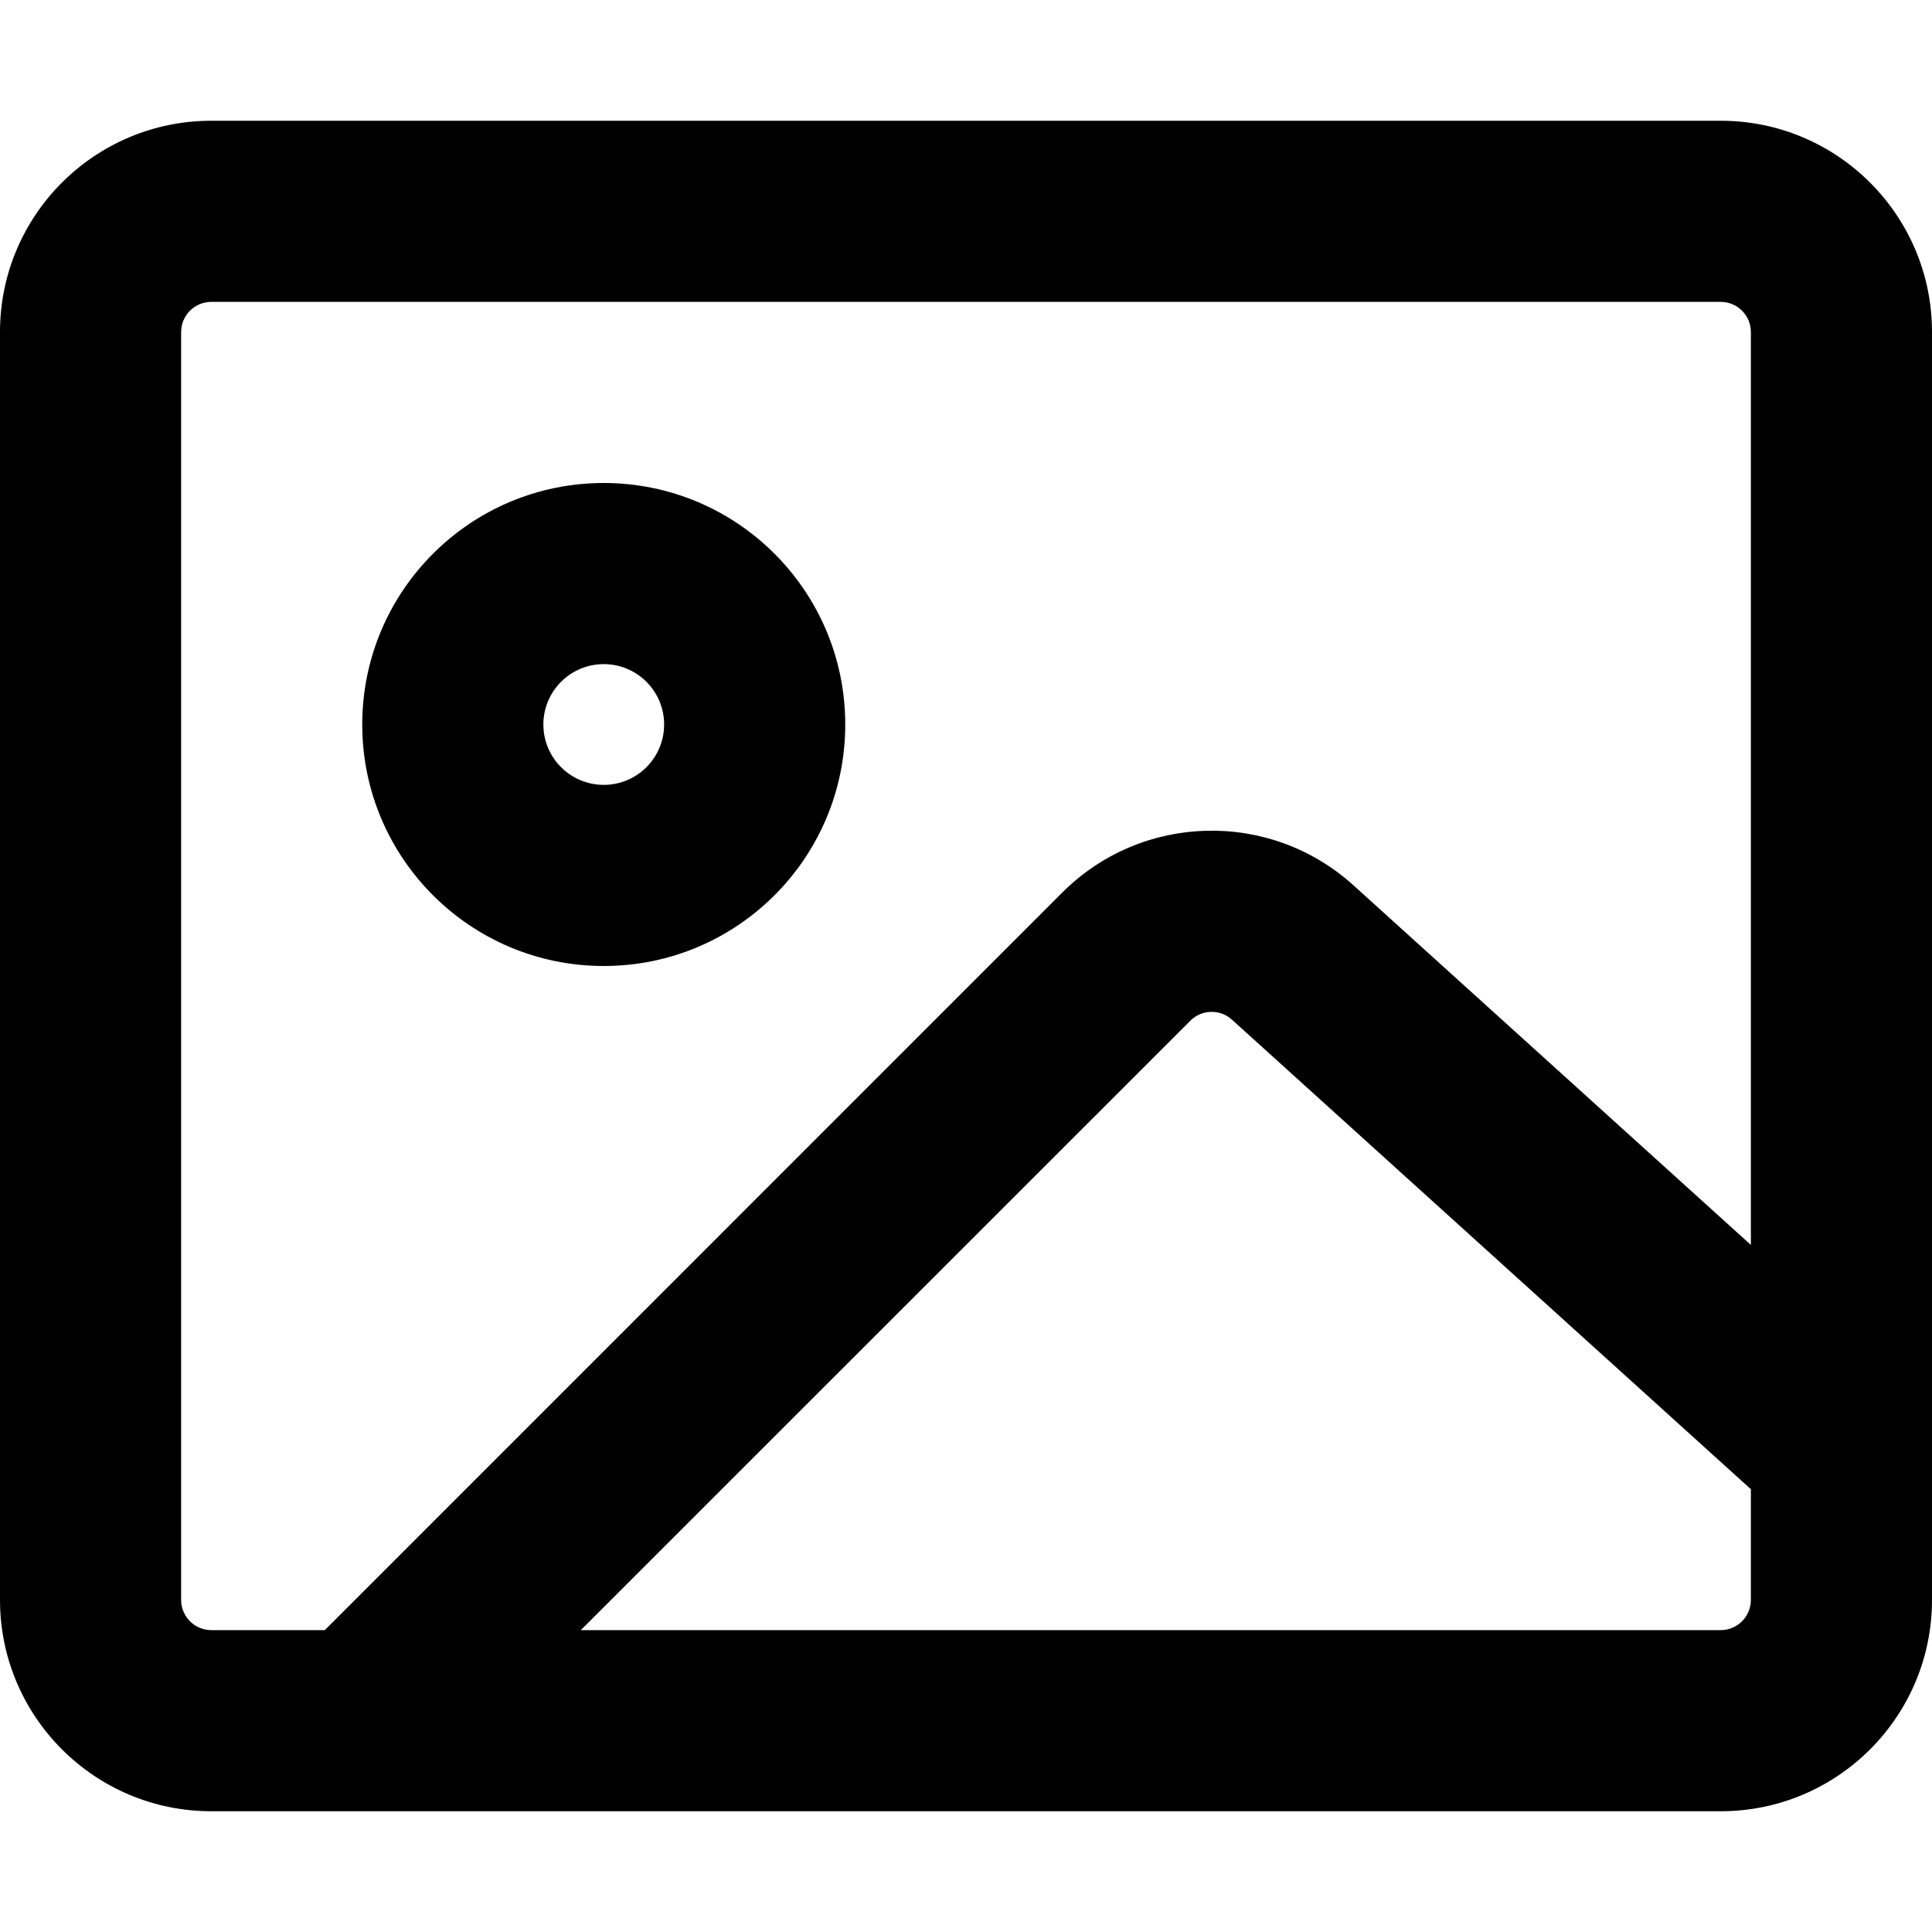
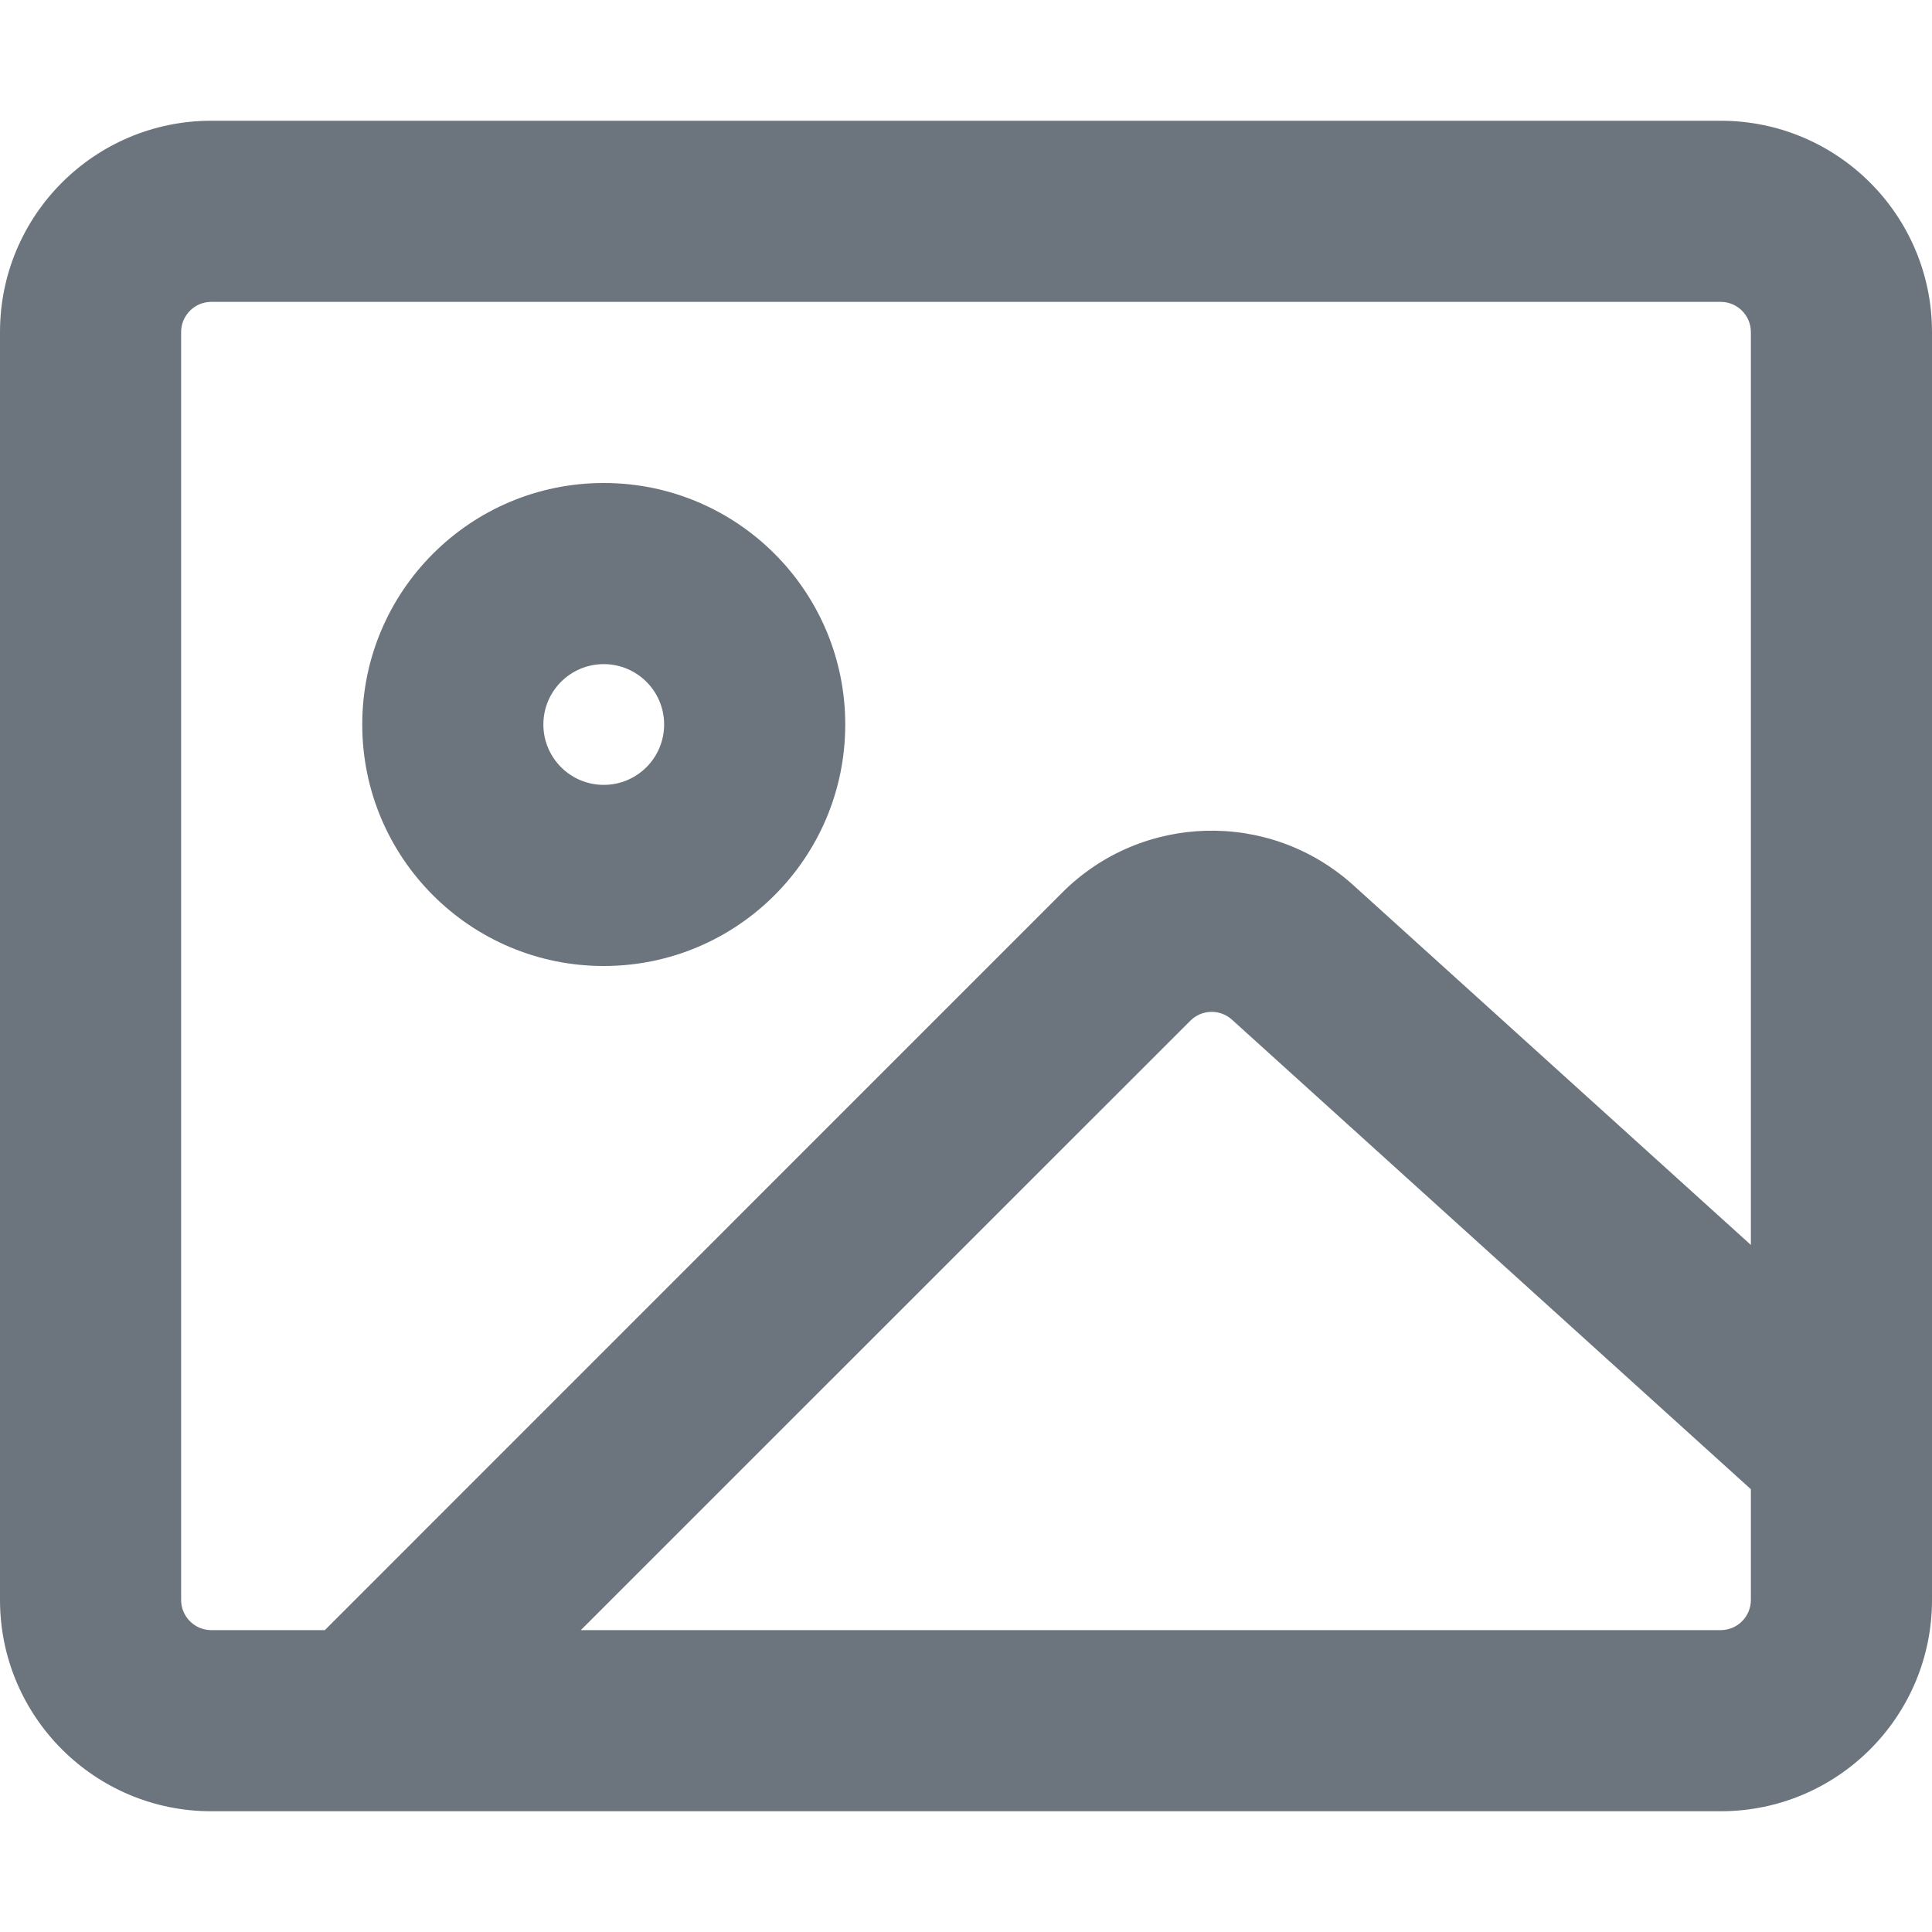
- <svg xmlns="http://www.w3.org/2000/svg" viewBox="0 0 16 16" width="16" height="16">
+ <svg xmlns="http://www.w3.org/2000/svg" viewBox="0 0 16 16" fill="#6c757d" width="16" height="16">
  <path fill-rule="evenodd" d="M1.75 2.5a.25.25 0 00-.25.25v10.5c0 .138.112.25.25.25h.94a.76.76 0 01.03-.03l6.077-6.078a1.75 1.75 0 012.412-.06L14.5 10.31V2.75a.25.25 0 00-.25-.25H1.75zm12.5 11H4.81l5.048-5.047a.25.25 0 01.344-.009l4.298 3.889v.917a.25.25 0 01-.25.25zm1.75-.25V2.75A1.75 1.75 0 0014.25 1H1.75A1.75 1.75 0 000 2.75v10.5C0 14.216.784 15 1.75 15h12.5A1.75 1.75 0 0016 13.25zM5.5 6a.5.5 0 11-1 0 .5.5 0 011 0zM7 6a2 2 0 11-4 0 2 2 0 014 0z" />
</svg>
